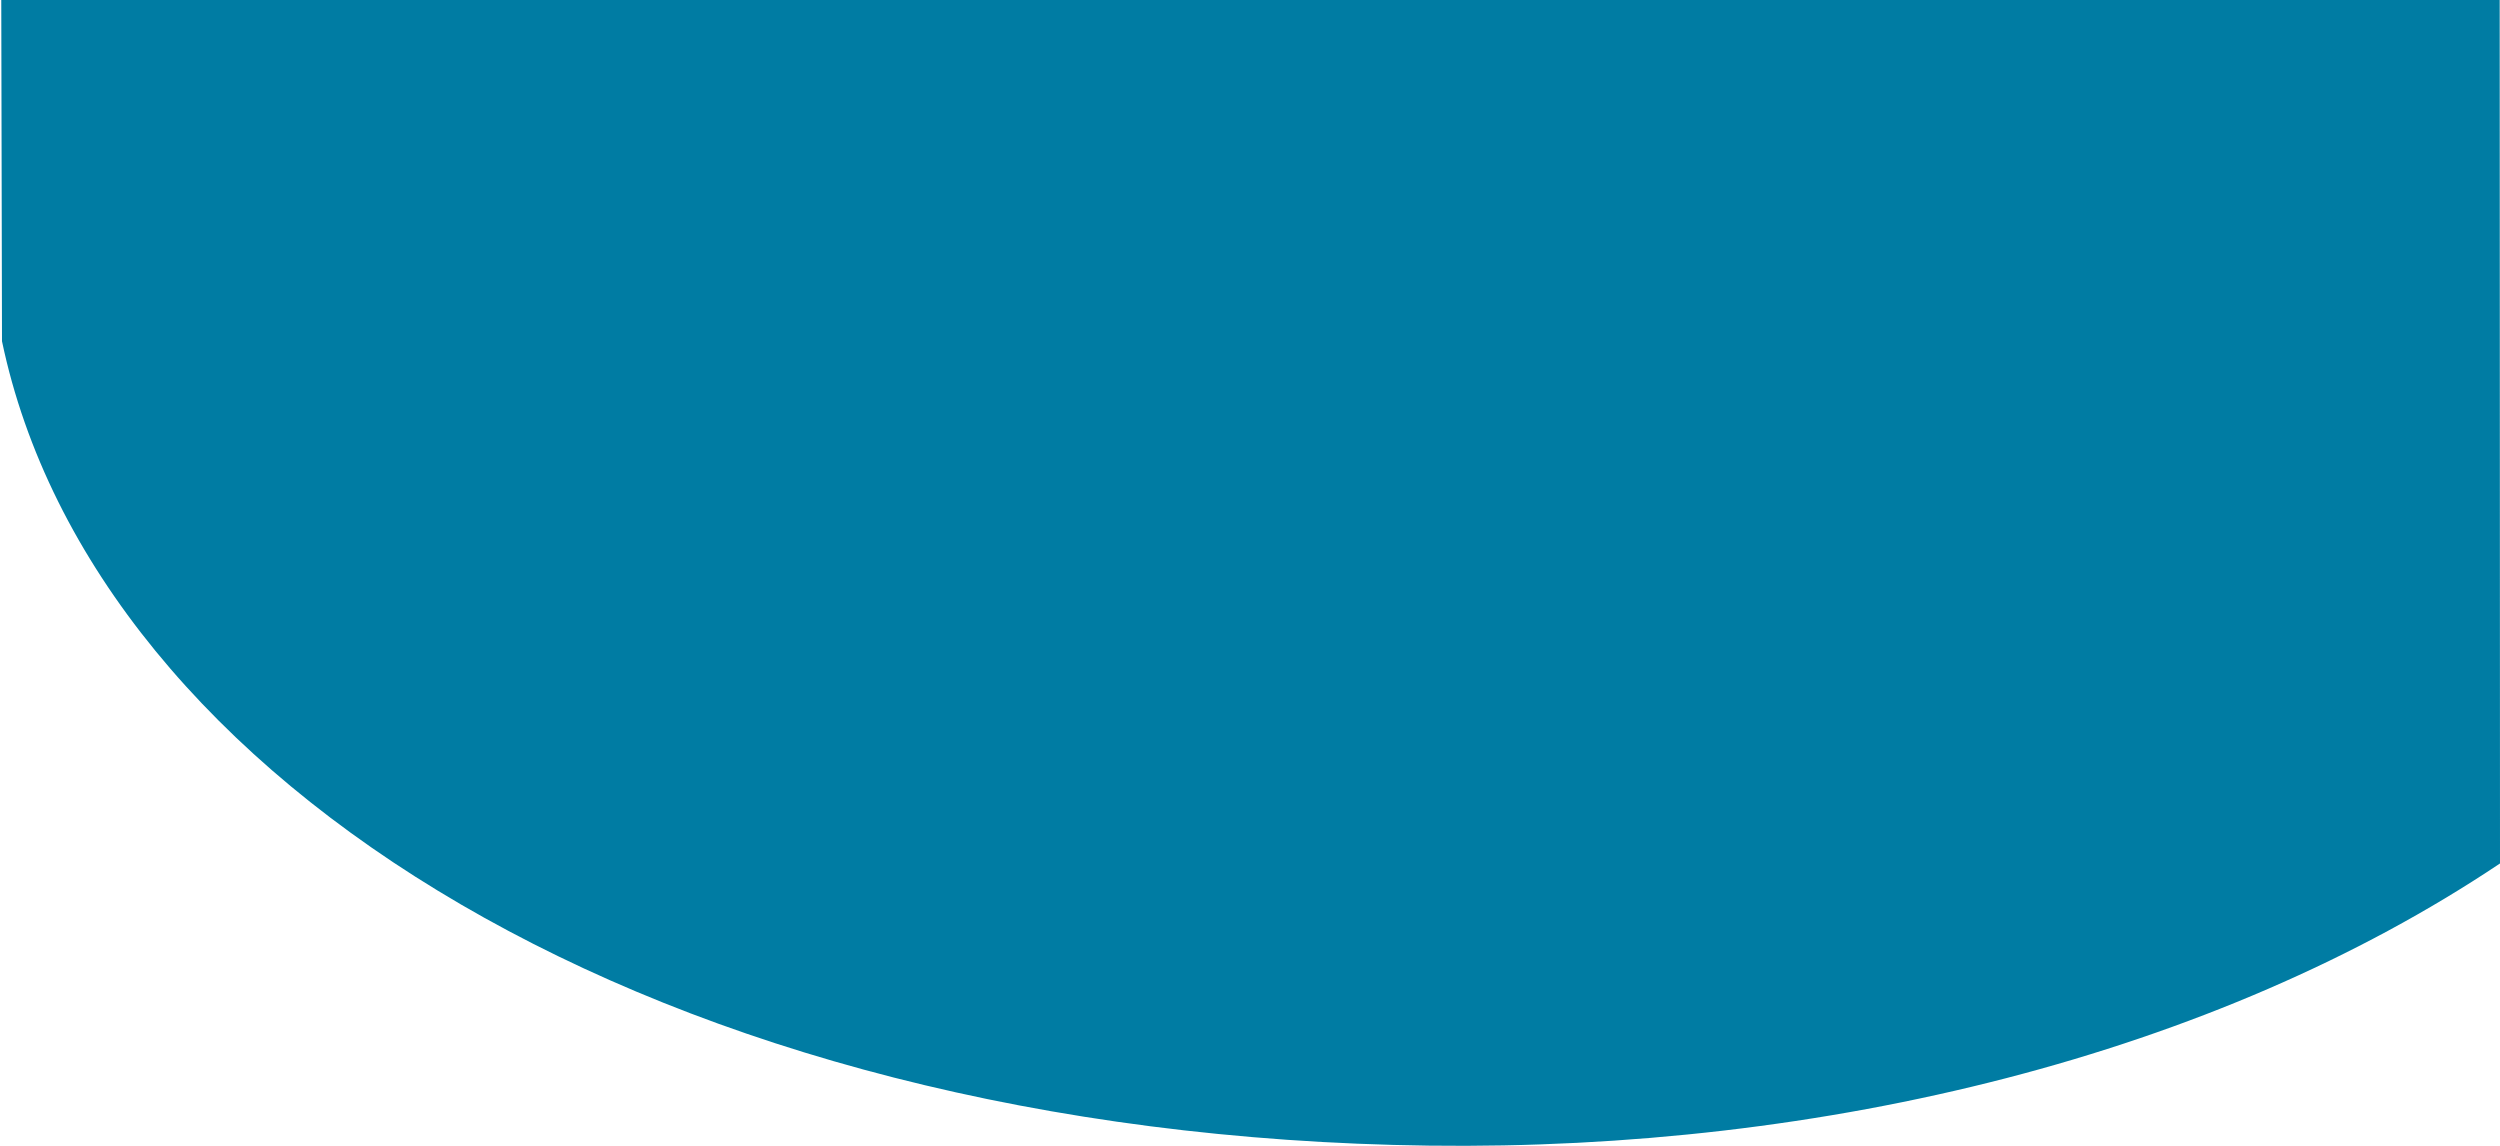
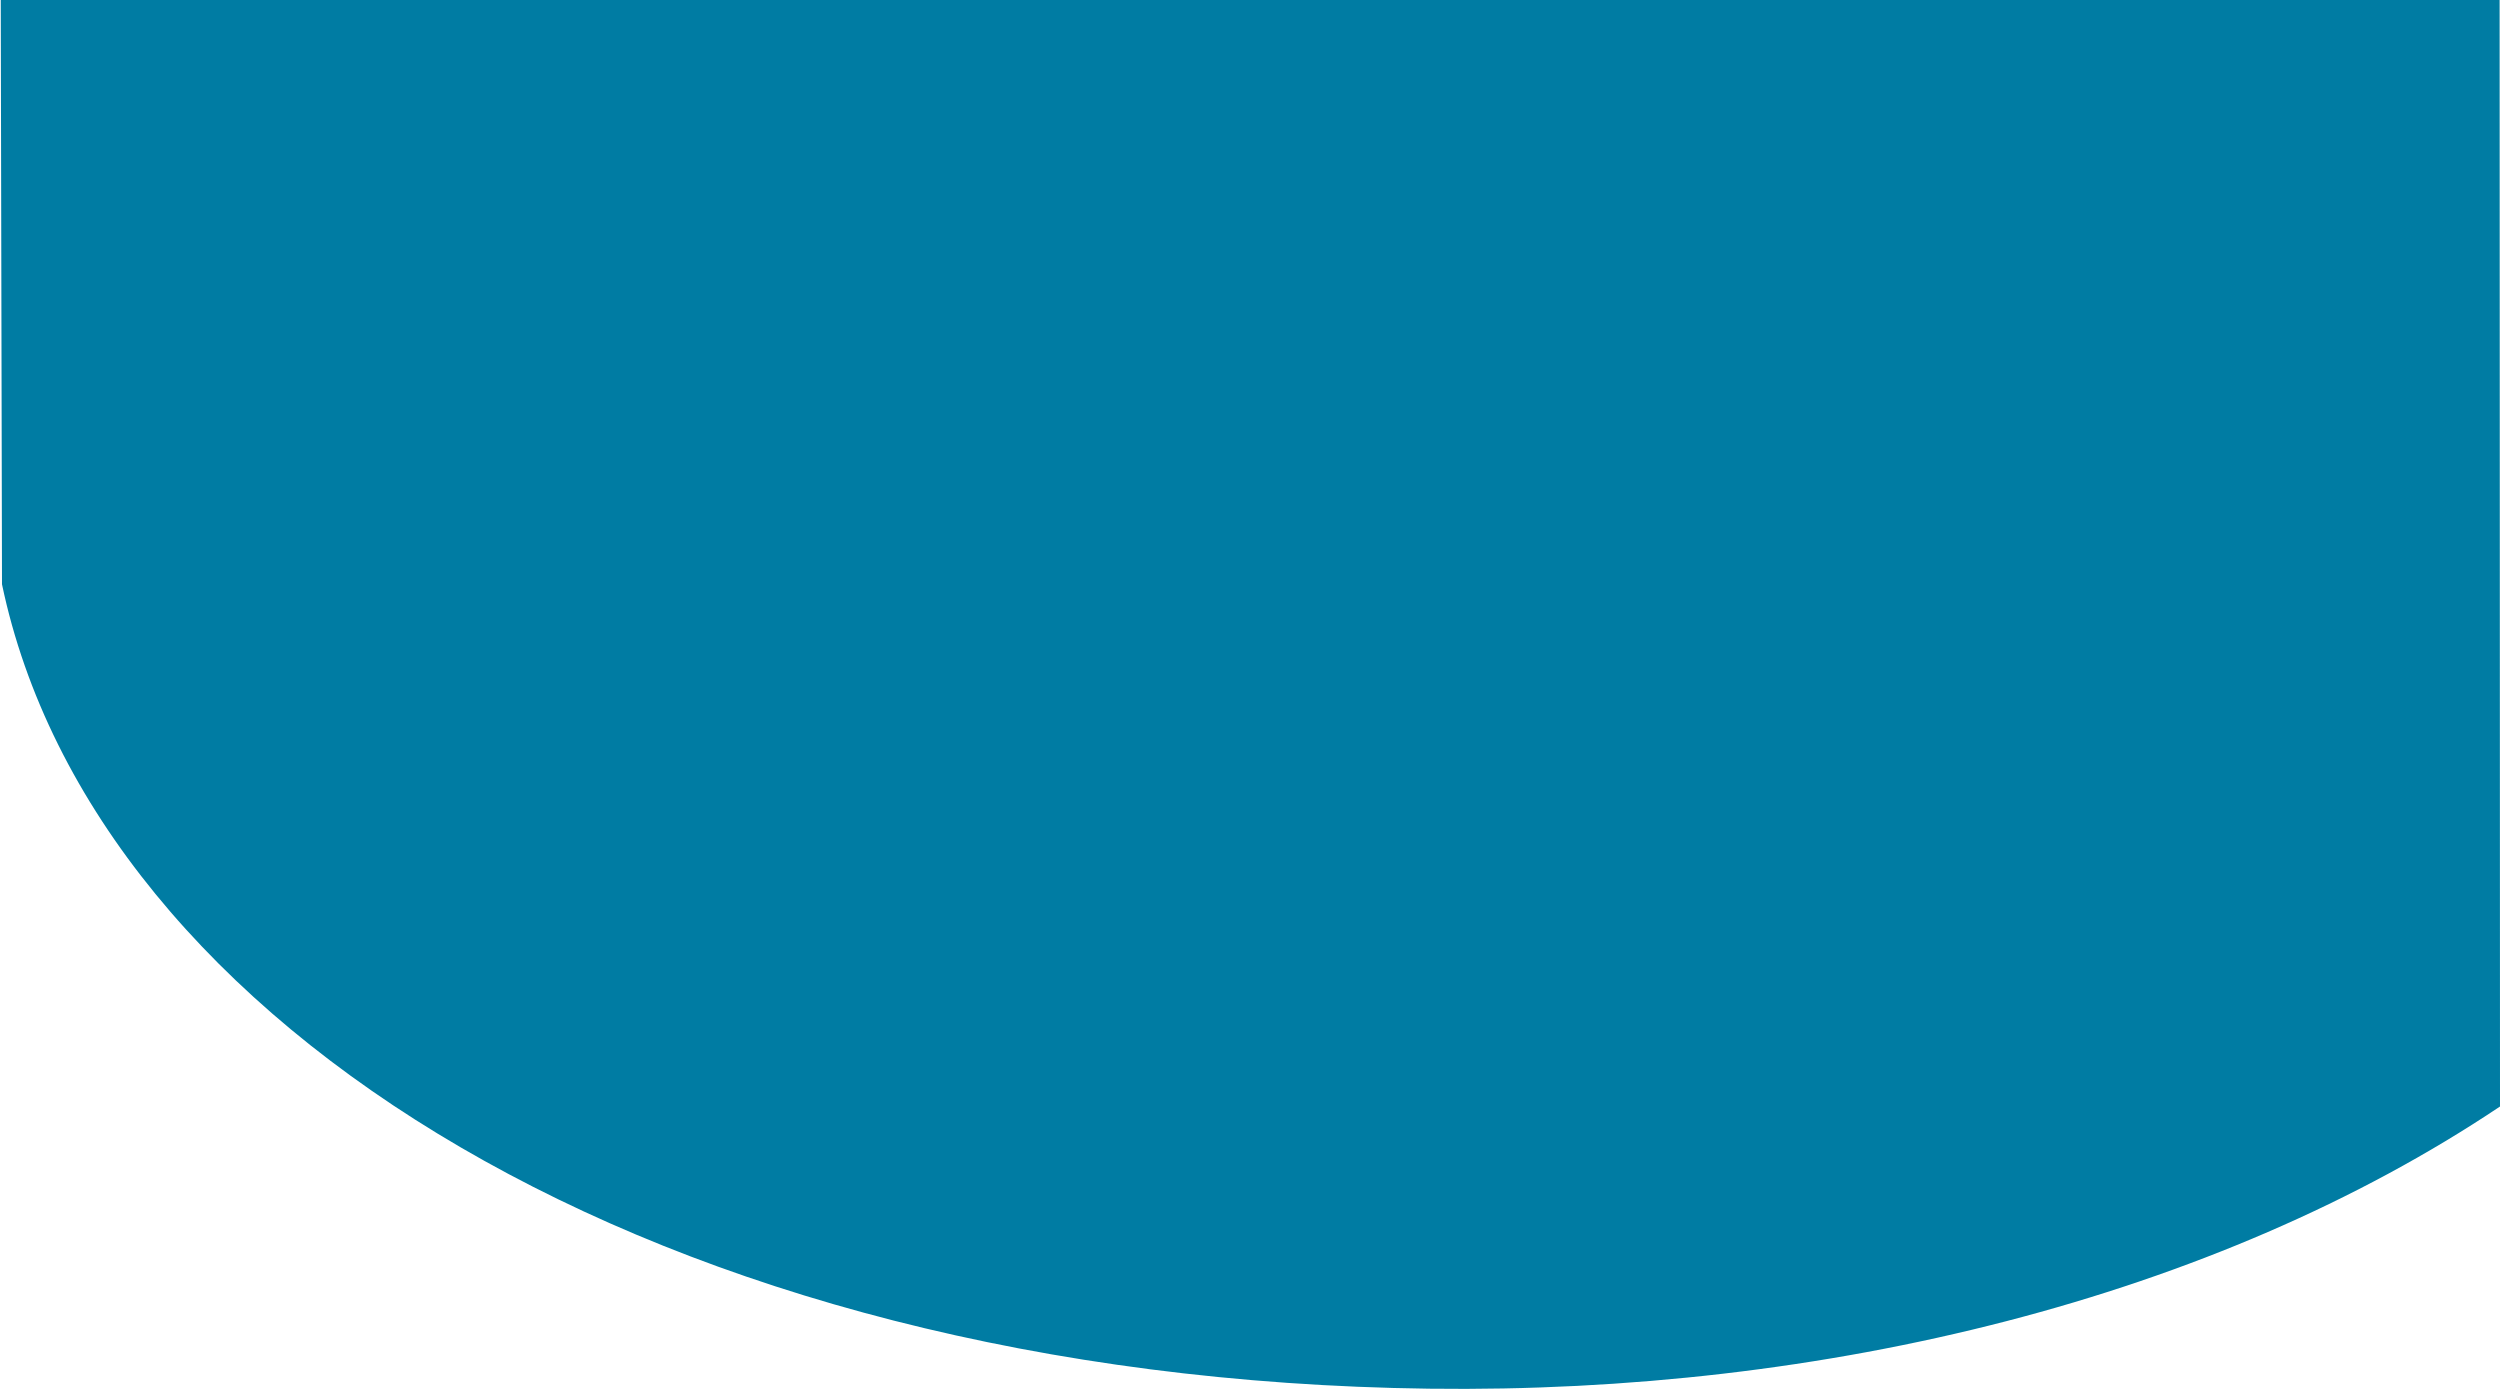
- <svg xmlns="http://www.w3.org/2000/svg" xml:space="preserve" width="360mm" height="165mm" version="1.1" style="shape-rendering:geometricPrecision; text-rendering:geometricPrecision; image-rendering:optimizeQuality; fill-rule:evenodd; clip-rule:evenodd" viewBox="0 0 35963.8 16483.4">
+ <svg xmlns="http://www.w3.org/2000/svg" xml:space="preserve" width="360mm" height="200mm" version="1.1" style="shape-rendering:geometricPrecision; text-rendering:geometricPrecision; image-rendering:optimizeQuality; fill-rule:evenodd; clip-rule:evenodd" viewBox="0 0 35963.8 19979.89">
  <defs>
    <style type="text/css">
   
-     .fil2 {fill:none}
-     .fil1 {fill:#007CA3}
-     .fil0 {fill:#663333}
+     .fil1 {fill:none}
+     .fil0 {fill:#007CA3}
   
  </style>
    <clipPath id="id0">
-       <path d="M-0 0l35963.8 0 0 16483.4 -35963.8 0 0 -16483.4z" />
+       <path d="M-0 0l35963.8 0 0 19979.89 -35963.8 0 0 -19979.89z" />
    </clipPath>
  </defs>
  <g id="PowerClip_x0020_Contents">
    <g>
  </g>
    <g style="clip-path:url(#id0)">
      <g>
-         <g id="_105555335734720">
-           <path class="fil0" d="M38739.41 -6879.08c168.48,-550.4 320.81,-1236.49 433.89,-1618.32 87.8,-296.45 706.27,-433.93 1035.69,-319.85 331.05,114.64 300.27,356.33 246.6,552.83 -116.85,428.08 -241.66,876.9 -360.2,1385.27l1009.75 8.06c148.3,-470.46 344.5,-1173.77 456.16,-1587.22 72.98,-270.43 434.54,-386.82 760.59,-386.59 367.44,0.26 634.12,168.06 514.05,633.25 -94.37,365.89 -271.73,998.58 -372.12,1329.51l1033.45 13c432.45,-1625.63 743.93,-1994.57 205.47,-2349.77 -849.23,-503.11 -1949.64,-66.19 -2196.75,166.7 -450.15,-542.27 -1565.38,-538.54 -2142.98,-80.72l53 -262.14 -1046.81 -13.26 -669.33 2523.04 1039.51 6.2z" />
-           <path class="fil0" d="M45393.72 -7790.78c28.28,-191.23 47.29,-270.97 68.29,-384.83 16.86,-92.84 31.34,-151.65 99.78,-238.87 249.51,-317.89 956.96,-622.16 1611.41,-350.35 555.32,266.81 334.56,836.37 16.96,1074.3 -477.3,357.6 -1465.65,394.41 -1796.44,-100.25zm-267.35 697.24c962.77,595.36 2656.53,234.12 3235.65,-696.88 307.86,-494.79 302.72,-1174.68 -457.89,-1499.59 -718.81,-307.04 -1819.22,-133.07 -2177.28,99.6l20.89 -185.35 -1033.29 -20.86 -921.44 3427.23 1053.58 8.9 279.78 -1133.05z" />
-           <path class="fil0" d="M53513.33 -9418.2c-139.18,575.74 -274.43,1081.09 -394.03,1448.15 -286.66,286.47 -1084.93,497.52 -1487.42,273.99 -273.86,-152.11 -43.73,-776.85 226.37,-1700.93l-1026.93 -6.85c-260.82,1081.41 -739.86,1814.33 -202.88,2169.92 536.98,355.59 1503.52,312.25 2337.36,-147.52 -132.56,1117.58 -1319.75,1052.01 -2523.47,804.82l-190.14 625.2c885.21,168.09 1563,144.17 2086.73,60.21 1128.08,-180.87 1445.52,-936.14 1672.76,-1689.75 36.34,-120.49 79.2,-264.63 131.28,-441.54 249.82,-847.88 423.54,-1167.95 -629.63,-1395.7z" />
-           <path class="fil0" d="M36370.82 -9712.4c-735.07,-338.04 -1414.49,-459.41 -1999.99,-446.83 -788.27,16.96 -1861.12,382.17 -2046.72,905.36 -137.69,388.31 77.87,700.07 719.99,857.63 701.33,172.06 1783.81,239.88 1678.07,613.79 -33.23,117.4 -205.43,289.66 -673,333.55 -671.31,63.04 -1426.97,-184.17 -1701.3,-296.51l-674.58 575.28c388.68,167.28 825.88,297.46 1402.36,351.69 576.48,54.21 1583.38,30.68 2172.24,-268.89 627.49,-319.23 860.99,-879.36 483.06,-1254.87 -529.45,-525.96 -2088.36,-458.34 -2241.14,-709.98 -70.27,-115.68 62.38,-330.73 337.27,-405.6 462.57,-126.01 1240.81,-3.15 1875.02,285.53l668.72 -540.16z" />
-           <path class="fil0" d="M44129.1 -4958.87c-148.31,-72.3 -333.51,-112.81 -505.49,-113.5 -228,-0.93 -480.39,86.62 -507.59,242.11 -18.28,104.51 95.34,202.04 315.74,227.77 111.59,13.02 257.55,7.89 360.57,30.1 68.83,14.83 127.49,41.69 125.87,94.72 -2.47,81.3 -237.31,94.75 -336.12,92.29 -168.83,-4.24 -294.51,-52.94 -355.15,-107.7l-156.98 120.19c232.85,127.99 456.97,166.82 786.62,123.13 259.75,-34.41 421.14,-245.2 240.73,-380.46 -187.67,-140.72 -642.01,-46.77 -686.09,-159.06 -35.05,-89.3 63.66,-132.87 204.73,-131.49 123.75,1.21 271.33,41.2 367.99,84.76l145.17 -122.87z" />
-           <path class="fil0" d="M49723.54 -4948.8c-148.31,-72.3 -333.5,-112.8 -505.48,-113.5 -228,-0.92 -480.4,86.62 -507.6,242.12 -18.28,104.51 95.35,202.04 315.75,227.76 111.59,13.02 257.55,7.89 360.56,30.11 68.84,14.83 127.49,41.68 125.87,94.71 -2.46,81.31 -237.3,94.76 -336.11,92.29 -168.83,-4.23 -294.51,-52.94 -355.16,-107.7l-156.98 120.2c232.86,127.99 456.98,166.82 786.63,123.13 259.74,-34.42 421.13,-245.2 240.72,-380.47 -187.66,-140.71 -642,-46.76 -686.09,-159.05 -35.04,-89.3 63.67,-132.87 204.73,-131.49 123.75,1.21 271.33,41.2 368,84.75l145.16 -122.87z" />
-           <path class="fil0" d="M61350.99 -4958.87c-148.32,-72.3 -333.51,-112.81 -505.49,-113.5 -228,-0.93 -480.39,86.62 -507.59,242.11 -18.28,104.51 95.34,202.04 315.74,227.77 111.59,13.02 257.55,7.89 360.56,30.1 68.84,14.83 127.49,41.69 125.88,94.72 -2.47,81.3 -237.31,94.75 -336.12,92.29 -168.83,-4.24 -294.51,-52.94 -355.16,-107.7l-156.98 120.19c232.86,127.99 456.98,166.82 786.63,123.13 259.75,-34.41 421.13,-245.2 240.72,-380.46 -187.66,-140.72 -642,-46.77 -686.09,-159.06 -35.04,-89.3 63.67,-132.87 204.74,-131.49 123.74,1.21 271.32,41.2 367.99,84.76l145.17 -122.87z" />
-           <polygon class="fil0" points="62123.91,-4521.46 61793.43,-5044.43 61477.89,-5044.88 61974.9,-4282.82 61723.24,-3902.19 62011.27,-3900.79 62787.53,-5041.34 62458.94,-5052.46 " />
-           <path class="fil0" d="M63693.97 -9144.3c-954,-585.38 -2901.19,-319.42 -3100.35,428.48 -243.79,915.5 1773.41,739.77 1798.54,1089.05 12.95,182.62 -340.17,241.4 -563.38,246.82 -348.93,8.52 -824.05,-57.8 -1209.62,-235.09l-548.09 528.3c285.38,170.11 848.77,276.07 1385.7,294.36 553.03,18.81 1174.66,-58.94 1580.98,-314.44 589.12,-370.54 542.38,-976.53 -218.42,-1177.12 -801.88,-163.55 -1386.3,-275.16 -1168.5,-480.86 217.81,-205.69 975.21,-107.85 1503.12,108.66l540.04 -488.17z" />
-           <path class="fil0" d="M58198.27 -7430.67l-814.52 -268.28c-1023.41,667.9 -1997.64,98.14 -1793.03,-414.07 335.27,-839.31 1524.21,-944.75 2041.46,-448.33l952.63 -291.84c-511.26,-921.96 -3494.18,-937.73 -3986.17,676.51 -491.98,1614.23 2550.62,1751.26 3599.62,746.01z" />
-           <polygon class="fil0" points="50532.43,-10299.54 49509.99,-10299.25 48577.7,-6879.3 49618.84,-6874.98 " />
-           <polygon class="fil0" points="60246.06,-9390.61 59196.67,-9397.24 58489.06,-6877.36 59555.03,-6859.03 " />
-           <polygon class="fil0" points="37806.97,-9397.43 36757.83,-9398.9 36075.24,-6878.82 37138.86,-6871.99 " />
-           <path class="fil0" d="M66059.21 -4728.73c-7452.33,4013.59 -20936.17,4317.81 -29766.37,1530.34 -8830.19,-2787.48 -9403.29,-7275.58 -5963.46,-10058.61 -7960.51,4381.26 -3695.55,9510.3 4890.57,11919.81 9451.7,2652.44 24607.51,1851.44 30839.26,-3391.54z" />
-           <path class="fil0" d="M58526.14 -13088.02c-1089.17,193.5 -2681.09,475.09 -3282.21,563.51 -2012.11,295.96 -17761,2790.16 -19967.92,-4.53 -15.07,-209.73 3.63,-334.99 19.04,-547.87 1684.02,1131.62 5919.06,987.21 7188.02,759.13 157.34,-28.26 357.23,-60.07 323.94,-196.12 -28.16,-115.19 -249.29,-93.47 -385.92,-96.12 -360.67,-7.01 -694.82,-14.43 -1346.7,13.06 -4022.64,169.61 -4885.52,-842.1 -5633.75,-886.4 277.54,-454.03 861.87,-708.05 1608.37,-876.23 482.08,-108.6 1070.36,-198.1 1576.63,-287.17 695.21,-122.33 1222.49,-149.39 1743.12,-199.27 325.61,-31.2 648.67,-71.34 1008.56,-149.29 593.31,-117.91 1062.66,-427.96 1787.69,-635.45 221.82,166.28 485.89,365.88 747.89,522.16 -106.11,140.05 172.4,435.99 608.64,285.45 436.24,-150.54 153.02,-476.54 -65.77,-471.44 -201.08,-170.82 -437.88,-350 -654.87,-565.87 304.45,-138.48 743.1,-263.06 1165.69,-460.81 355.91,321.59 697.33,518.45 955.49,689.4 -89.53,191.07 381.84,439.79 716.38,239.71 334.54,-200.07 -81.77,-488.41 -291.21,-453.8 -294.8,-234.56 -571.79,-432.86 -849.5,-668.04 242.2,-96.58 475.16,-205.87 810.63,-314.04 323.94,214.74 682.03,493.86 1154.56,670.34 -61.53,194.31 395.89,406.58 717.85,232.12 321.95,-174.47 39.65,-463.24 -249.89,-458.25 -312.87,-189.03 -774.05,-487.57 -1012.49,-663.7 284.53,-166.43 493.44,-271.32 872.89,-500.2 364.39,286.31 839.64,557.39 1621.49,753.25 -18.56,65.47 -52.79,137.9 -42.21,204.3 29.22,183.31 447.06,257.07 676.58,148.47 335.04,-158.53 106.08,-478.83 -289.07,-475.43 -497.8,-373.22 -922.88,-530.26 -1378.66,-919.18 520.73,-300.16 1342.19,-658.47 2275.55,-857.61 189.95,-40.53 274.33,-15.59 366.58,24.83 334.43,146.53 547.06,505.02 696.26,835.16 149.99,331.9 -115.23,1124.35 1352.22,1540.85 1467.46,416.49 2819.97,-405.85 3118.56,-569.7 569,-312.25 2244.71,-1250.44 2710.72,-158.06 77.11,180.75 512.79,876 2311.78,1405.37 516.34,151.94 3476.27,790.35 5451.42,2162.29 654.13,454.34 1228.19,1023.93 1547.39,1608.56 394.25,722.06 633.47,1865.64 -480.8,3116.6 -477.25,535.81 -1413.21,1430.67 -2198.16,1299.49 -430.96,-72.03 -257.87,-599.87 61.03,-1382.32 400.33,4.95 562.52,14.18 1000.2,18.2 50.31,-158.38 109.82,-435.95 137.33,-594.8 -360.71,-3.93 -538.15,0.72 -972.73,2.65 60.08,-249.71 106.44,-424.6 165.17,-706.62 -401.03,3.86 -573.31,8.56 -997.75,11.42 -59.27,233.03 -117.03,463.87 -165.49,693.49 -246.28,2.36 -430.9,-5.22 -683.51,-7.19 -47.27,198.67 -81.29,366.99 -134.82,587.07 300.39,8.82 388.84,9.94 624.56,19.33 -121.88,406.74 -677.72,1716.19 218.05,1918.33 1591.95,376.5 3042.22,-995.73 3648.2,-1722.85 440.1,-528.08 779.86,-1129.4 880.89,-1733.11 192.39,-1149.6 -514.65,-2161.57 -1277.79,-2861.92 -1742.86,-1599.43 -5114.53,-2495.89 -5282.41,-2537.32 -3017.55,-744.81 -3128.86,-1538.71 -3142.65,-1564.58 -384.55,-721.11 -1497.3,-1081.12 -3183.11,-350.18 -652.88,283.09 -1549.07,902.83 -2278.8,945.74 -729.72,42.92 -1221.65,-218.79 -1339.99,-386.6 -293.01,-415.53 -153.82,-451.35 -360.54,-952.23 -112.16,-271.81 -222.95,-460.89 -473.94,-696.69 -212.47,-199.6 -436.39,-333.03 -645.32,-409.45 -328.42,-120.13 -547.46,-80.46 -887.07,-20.7 -553.71,97.41 -1339.03,308.06 -2047.19,693.76 -632.33,-95.94 -877.09,142.97 -834.41,403.57 -333.31,142.6 -606.83,283.58 -788.94,415.06 -50.44,-183.41 -756.77,-219.23 -753.36,342.91 -260.96,127.74 -427.56,188.61 -545.02,233.66 -196.31,-182.49 -464.8,-147.4 -639.56,-29.33 -114.51,77.35 -179.43,176.09 -139.45,291.94 -376.14,172.68 -607.97,245.45 -911.99,381.5 -31.7,-166.94 -433.42,-211.67 -763.51,-61.42 -201.84,91.85 -391.89,181.07 -274.97,436.89 -926.14,322.66 -1159.84,513.03 -1679.95,581.18 -2838.51,371.94 -5546.52,588.11 -6275.8,1625.6 -177.03,251.85 -304.8,554.7 -377.59,920.7 43.01,3979.23 17150.89,1575.48 20849.5,782.46 1343.83,-288.14 2888.02,-652.36 3544.03,-861.41 49.78,-15.86 43.44,-52.05 14.99,-80.65 -69.39,-69.78 -183.25,-24.77 -291.13,-5.6z" />
-           <path class="fil0" d="M53763.51 -9800.25c662.16,-46.1 1075.98,-184.57 1355.23,-672.79 -12.93,565.85 564.02,788.55 965.01,912.26 -1024.36,32.9 -1208.01,416.51 -1386.27,626.59 12.93,-625.24 -723.12,-796.74 -933.96,-866.06z" />
-           <path class="fil0" d="M55103.59 -11024.26c242.96,-10.84 687.88,0.2 868.82,-395.63 12.98,328.28 351.87,465.21 571.75,542.73 -579.37,46.09 -668.68,264.71 -803.45,409.47 -7.77,-374.47 -440.6,-491.88 -637.12,-556.57z" />
-           <path class="fil0" d="M56875.05 -11316.58c315.4,18.86 1044.93,-141.67 1225.88,-537.49 -18.09,318.38 289.82,590.58 809.82,753.89 -739.8,6.46 -1041.28,357.11 -1155.37,528.24 -7.76,-374.46 -487.17,-689.87 -880.33,-744.64z" />
-           <path class="fil0" d="M59579.24 -10273.73c267.93,-115.08 651.86,-120.6 830.16,69.23 110.3,117.46 59.12,311.09 -108.56,444.1 -205.64,163.12 -687.54,208.07 -915.26,65.69 -241.57,-150.98 -75.78,-463.29 193.66,-579.03zm253.81 53.11c447.78,-68.69 555.42,325.14 217.06,437.45 -20.38,6.75 -42.22,5 -57.22,1.27 -40.66,-10.16 -12.11,-34.17 9.7,-46.55 94.1,-53.46 146.38,-133.25 129.98,-194.04 -30.77,-113.96 -164.59,-152.9 -296.08,-149.62 -20.84,0.52 -37.58,-3.57 -45.46,-19.67 -6.94,-14.14 14.75,-24.64 42.03,-28.83z" />
-           <path class="fil0" d="M37159.4 -10271.65c267.93,-115.08 651.86,-120.6 830.16,69.24 110.3,117.45 59.12,311.08 -108.56,444.1 -205.64,163.11 -687.54,208.06 -915.26,65.69 -241.57,-150.98 -75.78,-463.29 193.66,-579.04zm253.81 53.12c447.78,-68.7 555.42,325.13 217.06,437.44 -20.38,6.76 -42.22,5.01 -57.22,1.27 -40.66,-10.16 -12.11,-34.17 9.7,-46.54 94.09,-53.47 146.38,-133.25 129.98,-194.05 -30.77,-113.96 -164.59,-152.9 -296.08,-149.62 -20.85,0.53 -37.58,-3.57 -45.46,-19.66 -6.94,-14.15 14.75,-24.65 42.03,-28.83z" />
-           <path class="fil0" d="M39235.45 -4604.25l-992.17 3.53c27.95,242.79 507.59,254.59 755.67,125.52l171.58 114.46c-374.09,182.84 -856.04,162.85 -1077.72,-13.86 -85.76,-68.36 -126.24,-152.3 -127.71,-237.52 -9.78,-569.24 1314.3,-606.32 1270.35,7.86zm-978.91 -123.87c64.83,-256.76 726.69,-218.08 733.36,1.93l-733.36 -1.93z" />
-           <path class="fil0" d="M48547.19 -4594.18l-992.18 3.54c27.95,242.78 507.59,254.58 755.67,125.52l171.58 114.46c-374.09,182.84 -856.04,162.85 -1077.72,-13.86 -85.76,-68.36 -126.24,-152.3 -127.71,-237.52 -9.78,-569.24 1314.31,-606.33 1270.36,7.85zm-978.91 -123.87c64.82,-256.76 726.68,-218.08 733.35,1.94l-733.35 -1.94z" />
-           <path class="fil0" d="M47093.01 -4606.64c-19.4,221.5 -263.49,387.43 -651.08,384.07 -387.58,-3.36 -632.47,-218.67 -619.34,-421.95 13.15,-203.28 277.99,-397.59 641.04,-397.44 363.06,0.15 648.78,213.81 629.38,435.31zm-273.99 -11.04c-11.04,125.91 -149.81,220.25 -370.15,218.34 -220.35,-1.91 -359.58,-124.31 -352.11,-239.87 7.47,-115.56 158.04,-226.04 364.45,-225.95 206.38,0.09 368.83,121.56 357.8,247.48z" />
-           <path class="fil0" d="M54046.06 -4616.65c-19.4,221.5 -263.49,387.42 -651.07,384.06 -387.59,-3.35 -632.48,-218.66 -619.35,-421.94 13.15,-203.28 277.99,-397.59 641.05,-397.44 363.05,0.15 648.77,213.81 629.37,435.31zm-273.99 -11.04c-11.03,125.91 -149.81,220.25 -370.14,218.34 -220.36,-1.91 -359.59,-124.31 -352.12,-239.88 7.47,-115.56 158.04,-226.03 364.45,-225.94 206.38,0.08 368.83,121.56 357.8,247.48z" />
-           <path class="fil0" d="M56528.63 -4604.25l-992.18 3.53c27.95,242.79 507.59,254.59 755.68,125.52l171.57 114.46c-374.08,182.84 -856.04,162.85 -1077.72,-13.86 -85.75,-68.36 -126.24,-152.3 -127.71,-237.52 -9.78,-569.24 1314.31,-606.32 1270.36,7.86zm-978.91 -123.87c64.83,-256.76 726.69,-218.08 733.35,1.93l-733.35 -1.93z" />
-           <path class="fil0" d="M58600.72 -4604.25l-992.17 3.53c27.94,242.79 507.58,254.59 755.67,125.52l171.57 114.46c-374.08,182.84 -856.03,162.85 -1077.72,-13.86 -85.75,-68.36 -126.24,-152.3 -127.71,-237.52 -9.77,-569.24 1314.31,-606.32 1270.36,7.86zm-978.91 -123.87c64.83,-256.76 726.69,-218.08 733.35,1.93l-733.35 -1.93z" />
-           <path class="fil0" d="M40456.55 -4904.09l6.04 -141.91 243.14 6.84 14.91 781.98 -268.3 -3.15 -3.8 -86.8c-405.48,232.96 -1011.99,94.12 -1026.03,-266.31 -7.69,-196.67 167.56,-403.66 504.41,-432.44 225.18,-19.24 470.01,62.47 529.62,141.79zm-782.27 278.66c3.66,-142.29 178.17,-255 374.2,-254.71 196.04,0.28 415.75,93.68 405.72,257.37 -10.04,163.7 -245.36,246.37 -410.82,249.12 -165.46,2.74 -372.76,-109.49 -369.11,-251.78z" />
-           <path class="fil0" d="M59793.77 -4904.09l6.04 -141.91 243.14 6.84 14.91 781.98 -268.3 -3.15 -3.8 -86.8c-405.48,232.96 -1011.98,94.12 -1026.03,-266.31 -7.68,-196.67 167.56,-403.66 504.42,-432.44 225.17,-19.24 470,62.47 529.61,141.79zm-782.27 278.66c3.66,-142.29 178.17,-255 374.21,-254.71 196.04,0.28 415.74,93.68 405.71,257.37 -10.03,163.7 -245.36,246.37 -410.82,249.12 -165.45,2.74 -372.76,-109.49 -369.11,-251.78z" />
-           <path class="fil0" d="M41301.26 -4886.04l-10.5 -142.08 -269.7 0.42 16.11 795.18 268.31 -3.15 -1.39 -436.54c156,-305.16 688.85,-200.24 692.05,12.42l6.25 412.38 255.28 -4.13c19.34,-268.02 -1.12,-436.92 -45.53,-545.39 -120.29,-293.75 -753.42,-298.67 -910.89,-89.12z" />
-           <path class="fil0" d="M50883.77 -4886.04l-10.51 -142.08 -269.69 0.42 16.11 795.18 268.3 -3.15 -1.39 -436.54c73.17,-135.73 176.37,-182.75 286.52,-182.75 123.99,0 251.9,50.62 255.47,177.74l12.5 444.69 268.3 -3.15c-0.47,-145.51 -0.96,-291.03 -1.39,-436.54 57.68,-273.82 542.79,-216.7 541.99,7.46l-1.51 417.34 281.18 -2.8c6.82,-269.71 5.08,-426.81 -31.47,-540.13 -95.67,-296.59 -783.54,-286.21 -924.75,-78.09 -173.43,-221 -562.79,-208.41 -689.68,-17.62z" />
-           <path class="fil0" d="M54557.9 -4886.04l-10.51 -142.08 -269.69 0.42 16.11 795.18 268.3 -3.15 -1.39 -436.54c176.43,-351.77 467.21,-84.83 527.11,-157.6l94.83 -115.17c-187.14,-136.59 -514.94,-106.21 -624.77,58.94z" />
-           <path class="fil0" d="M44770.85 -4886.04l-0.16 -481.93 -259.35 -6.15 -4.58 1141.61 268.31 -3.15 -1.39 -436.54c156,-305.16 639.74,-200.23 640.3,12.42l1.08 402.48 286.33 -4.13c-0.93,-182.73 38.84,-532.3 -127.23,-652.99 -220.45,-160.21 -679.09,-143.82 -803.31,28.38z" />
-           <path class="fil0" d="M37205.7 -4406.17l-182.06 -111.27c-110.01,35.62 -179.89,66.74 -281.79,86.64 -201.44,39.36 -387.95,33.55 -536.71,-21.89 -235.46,-87.71 -335.61,-276.8 -282.86,-442.39 44.25,-138.75 190.34,-264 408.03,-306.04 214.55,-41.45 467.75,-0.52 656.57,95.86l166.86 -111.58c-69.86,-63.51 -198.09,-116.89 -353.22,-147.85 -382.19,-76.31 -738.77,-7.31 -977.9,201.58 -111.3,97.25 -183.33,218.62 -179.01,349.49 9.31,281.25 220.26,473.92 530.95,547.57 310.68,73.65 716.81,25.52 1031.13,-140.12z" />
-           <polygon class="fil0" points="37721.54,-5318.5 37721.26,-4232.52 37451.24,-4234.18 37445.54,-5320.22 " />
-         </g>
-         <path class="fil1" d="M35956.26 -8623.47l7.53 21044.71c-4110.74,2751.73 -9701.33,4132.69 -15405.52,4059.37 -11091.32,-142.56 -19204.03,-5251.55 -20529.53,-11571.49l-28.74 -13532.6 35956.26 0z" />
+         <path class="fil0" d="M35956.26 -5126.98l7.53 21044.71c-4110.74,2751.73 -9701.33,4132.69 -15405.52,4059.37 -11091.32,-142.56 -19204.03,-5251.55 -20529.53,-11571.49l-28.74 -13532.6 35956.26 0z" />
      </g>
    </g>
-     <polygon class="fil2" points="-0,0 35963.8,0 35963.8,16483.4 -0,16483.4 " />
+     <polygon class="fil1" points="-0,0 35963.8,0 35963.8,19979.89 -0,19979.89 " />
  </g>
</svg>
